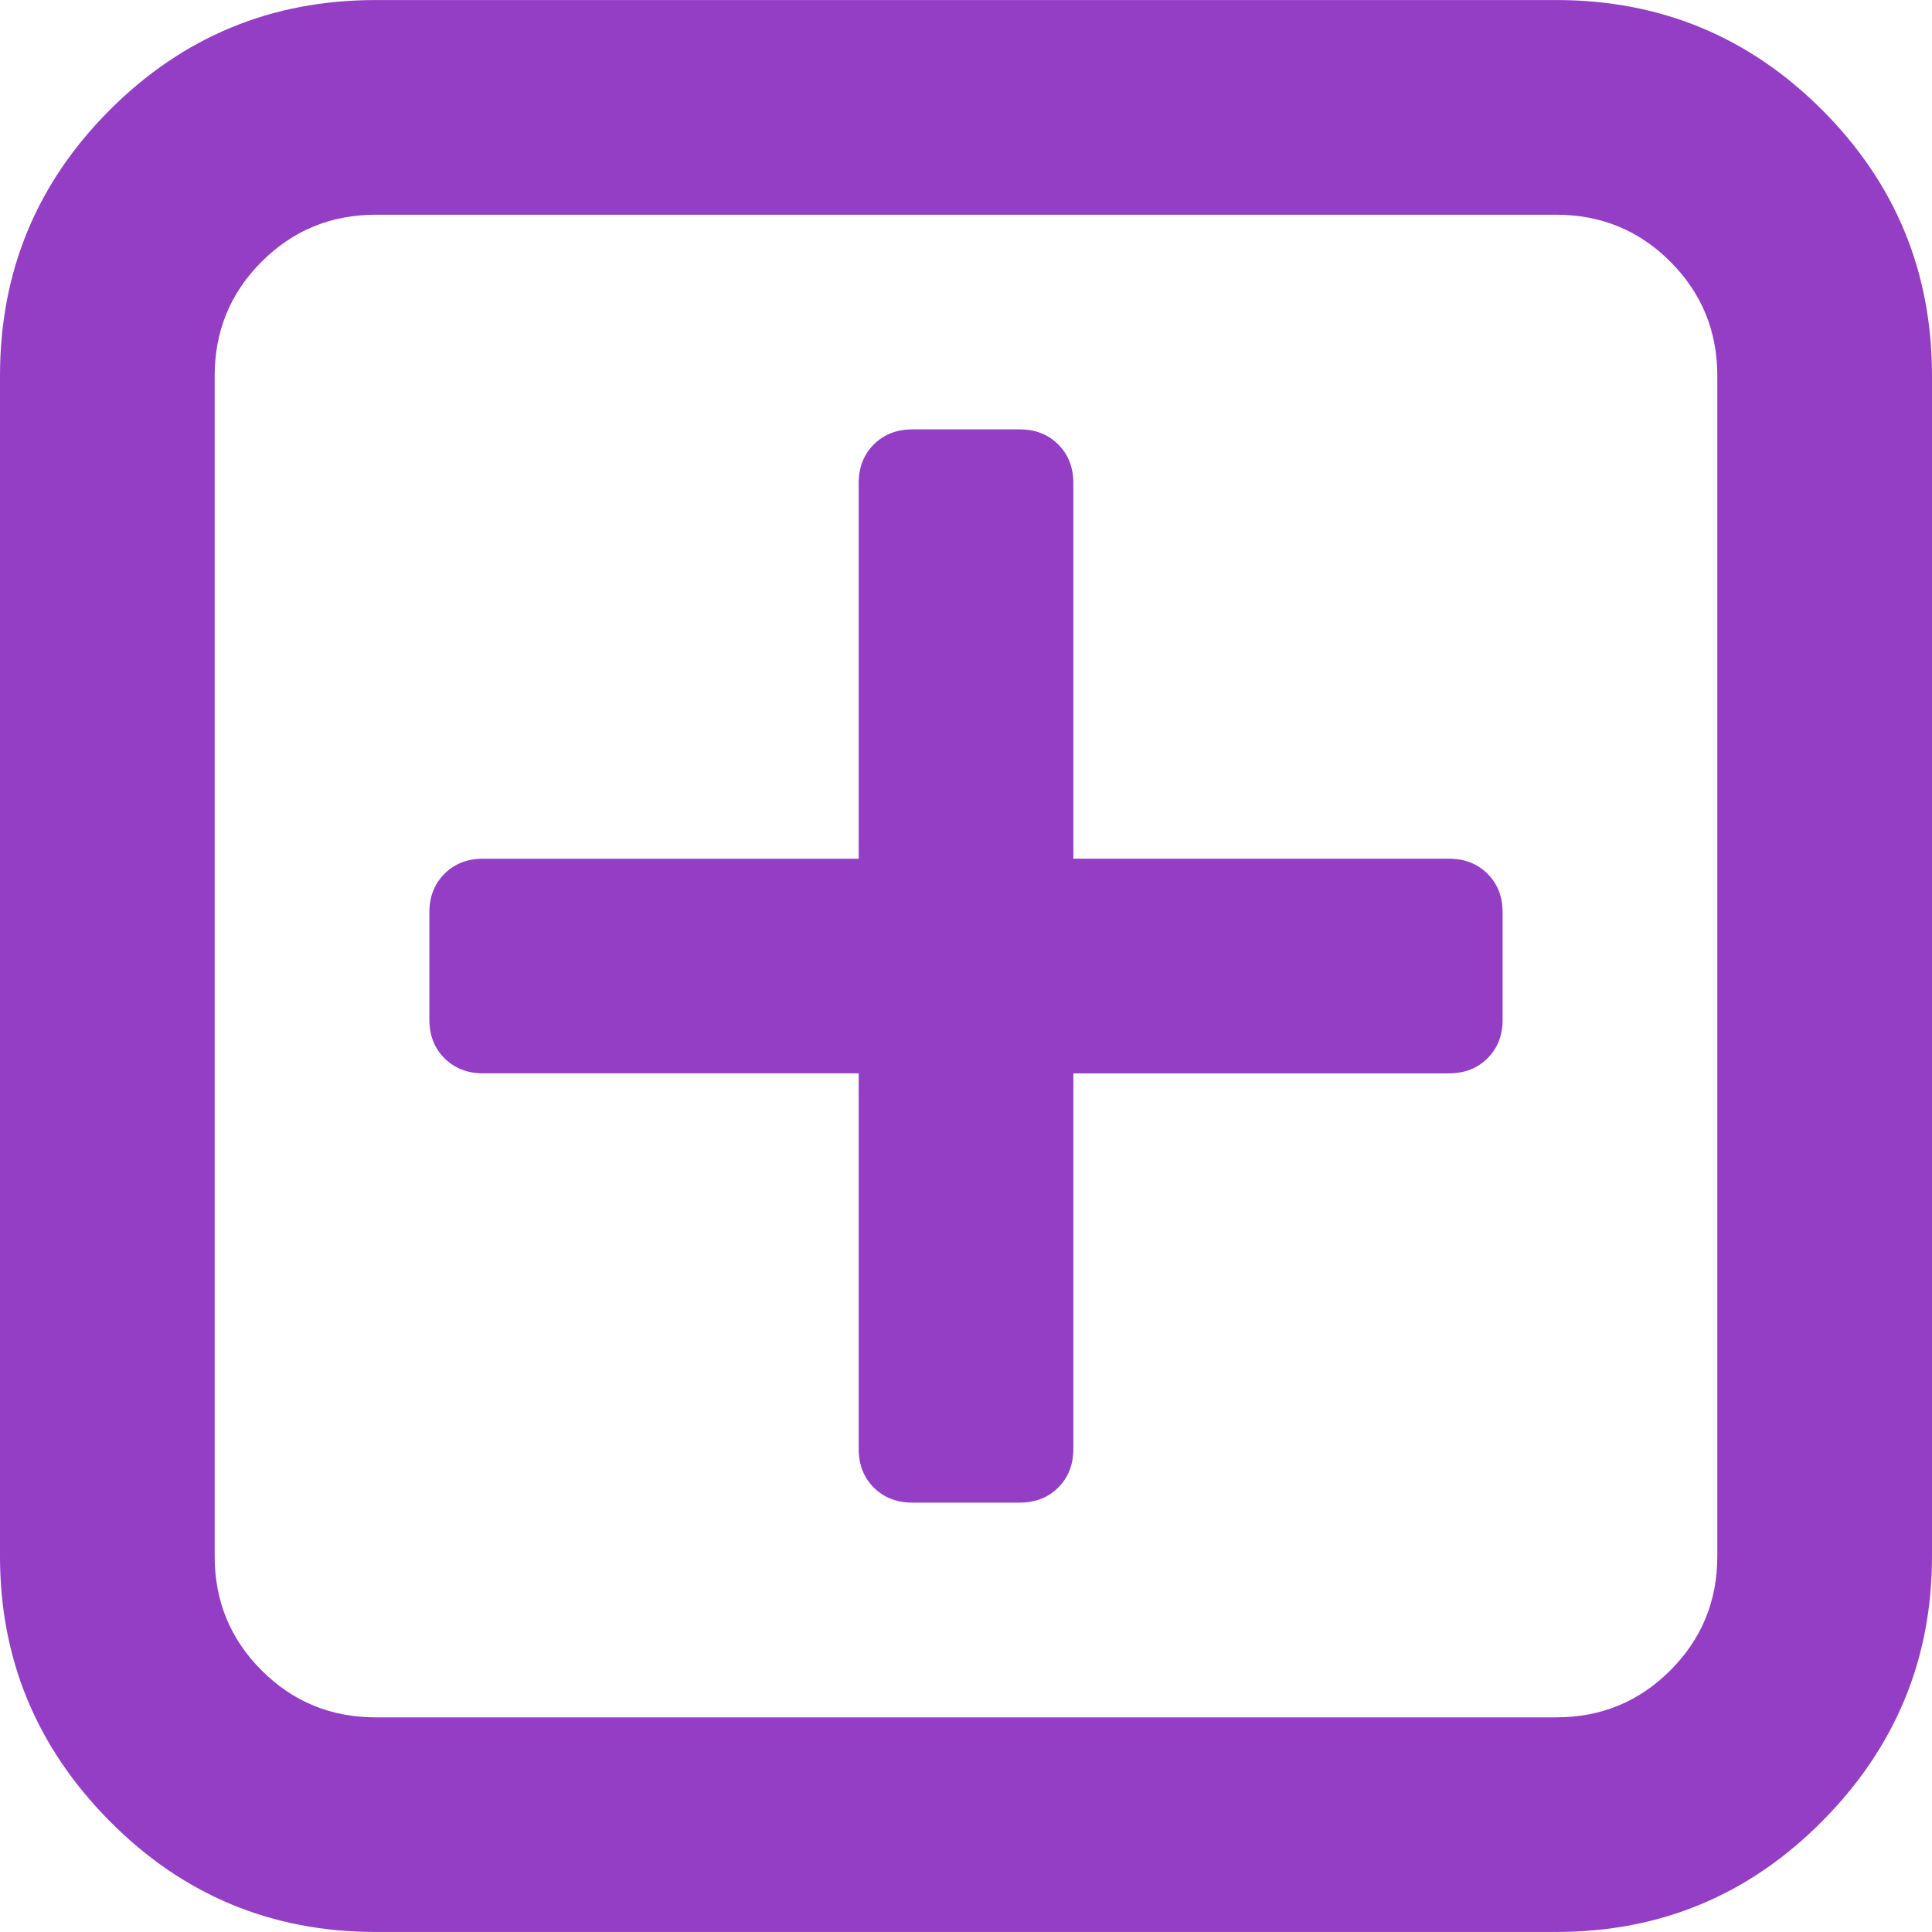
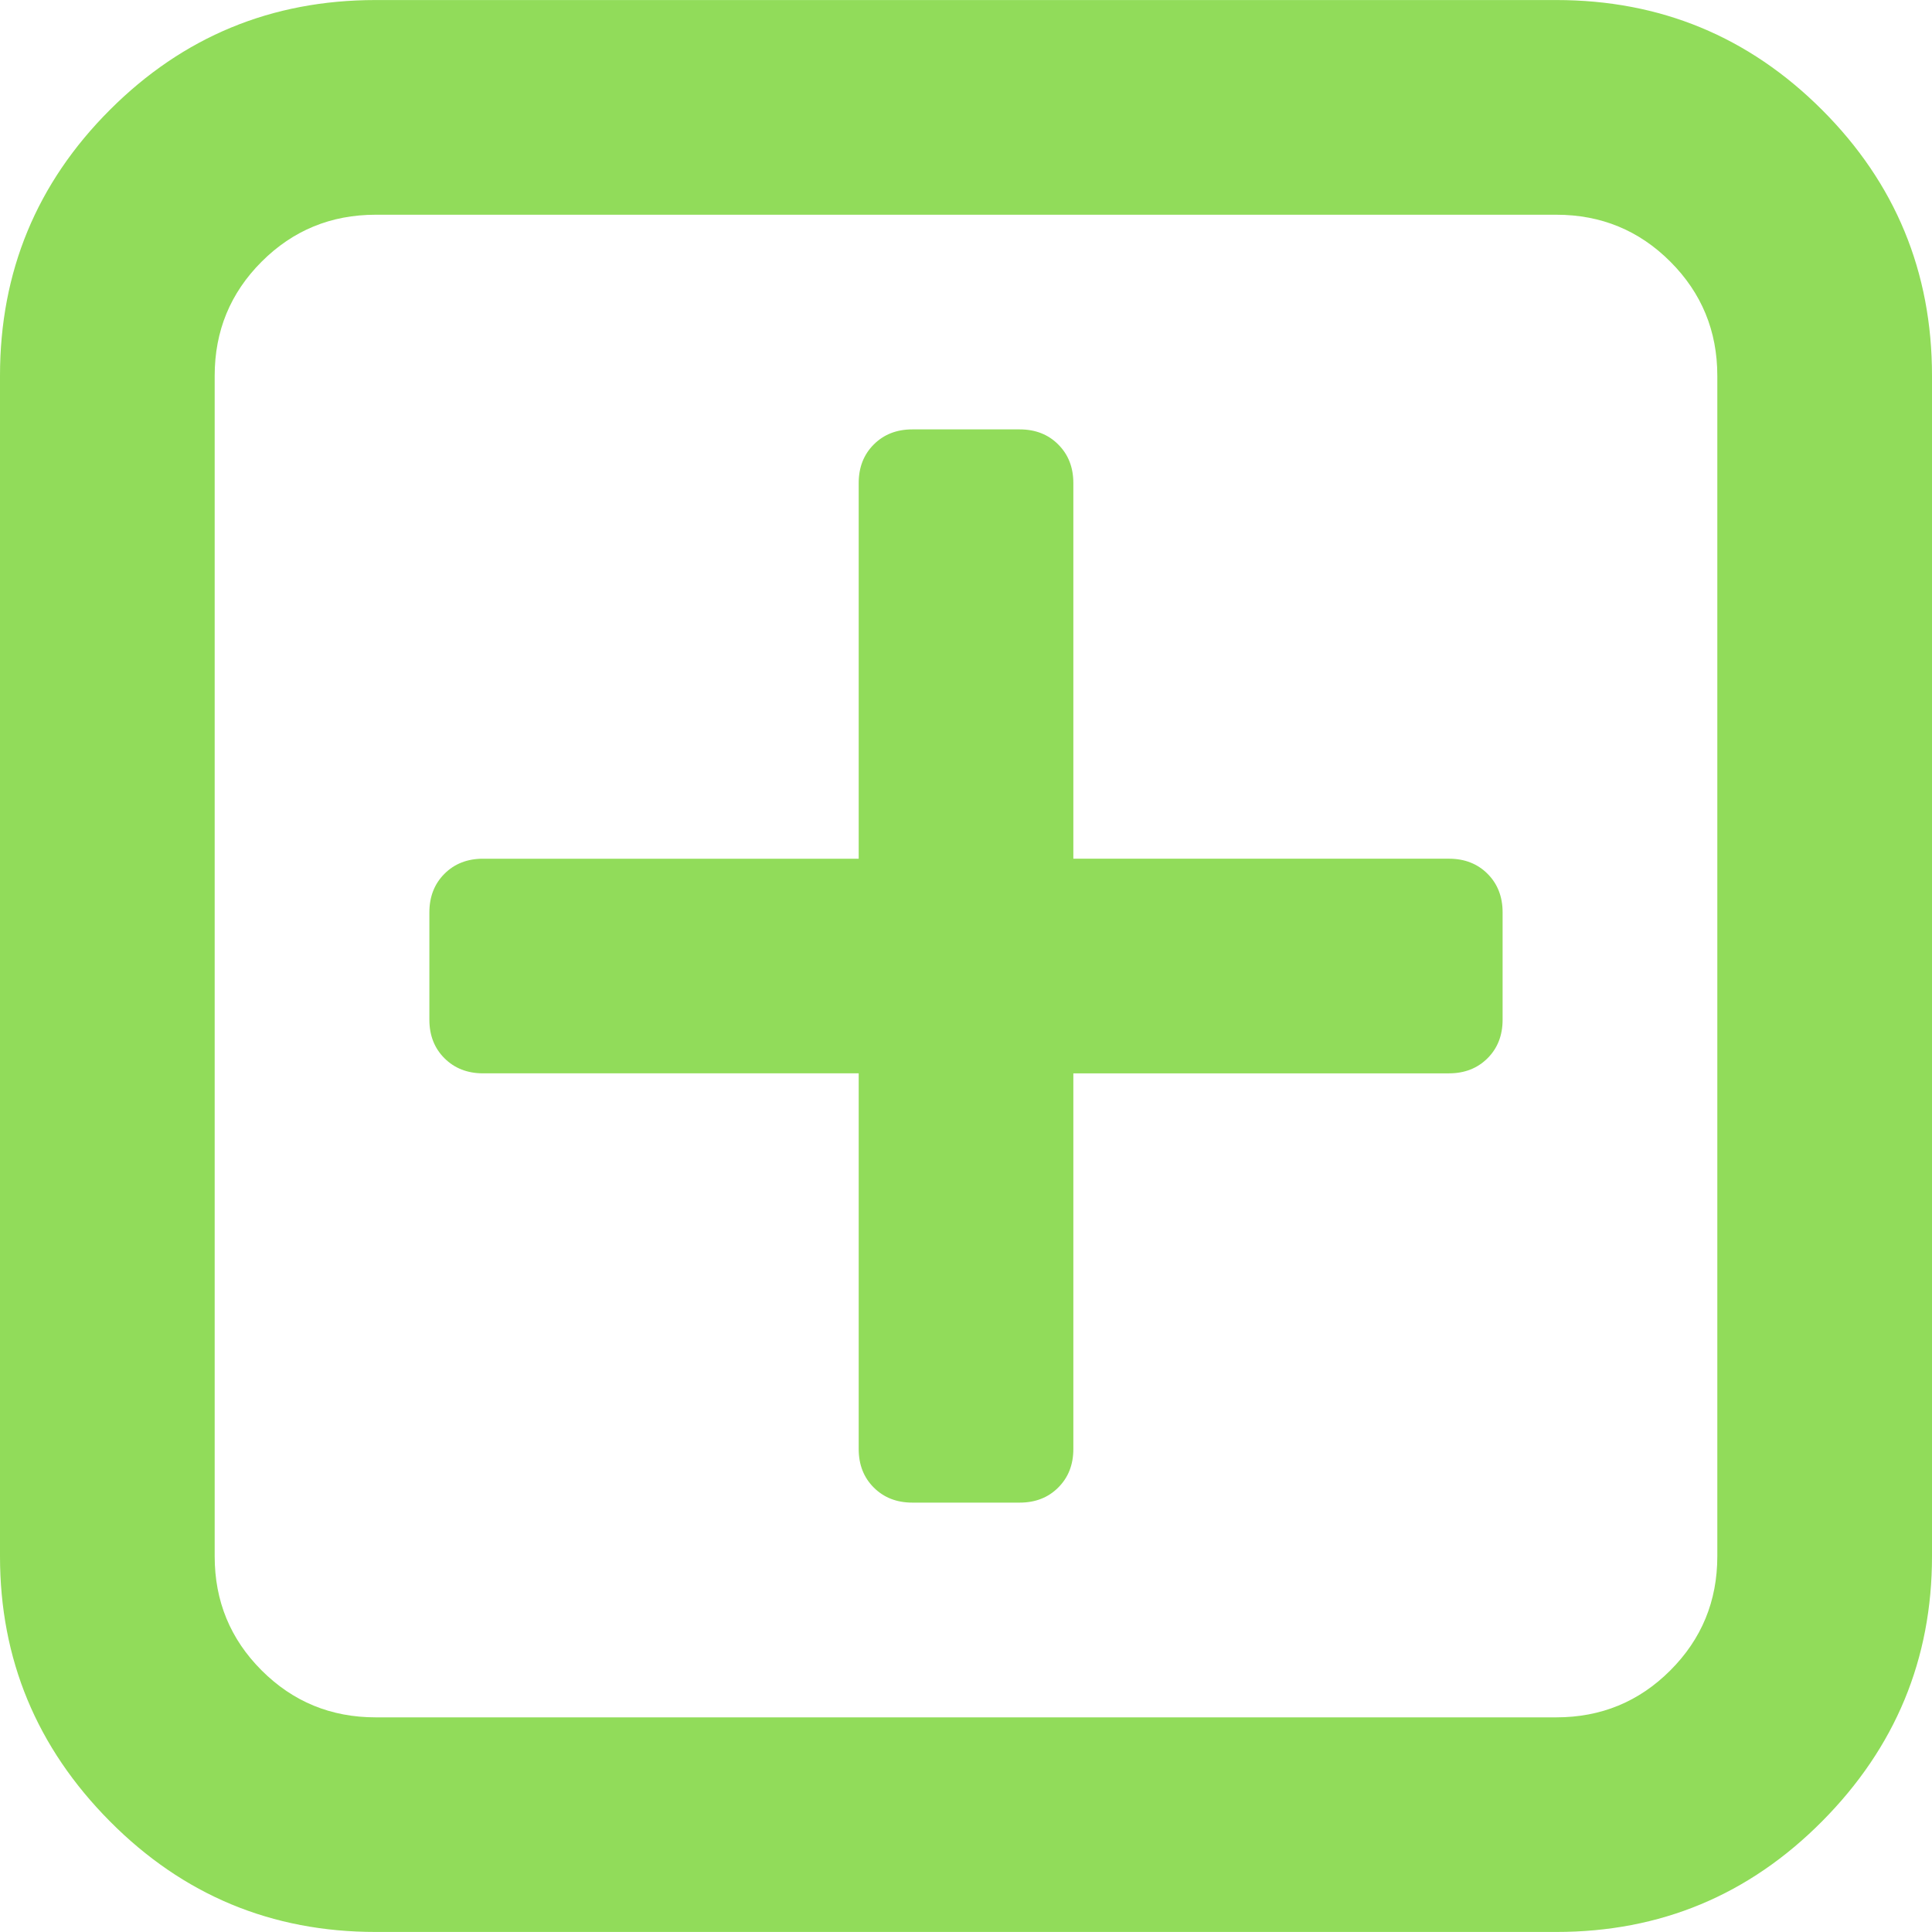
<svg xmlns="http://www.w3.org/2000/svg" version="1.1" id="Capa_1" x="0px" y="0px" width="512px" height="512px" viewBox="0 0 328.911 328.911" style="enable-background:new 0 0 328.911 328.911;" xml:space="preserve">
  <g>
    <g>
-       <path d="M310.199,18.71C297.735,6.242,282.65,0.007,264.951,0.007H63.954c-17.703,0-32.79,6.235-45.253,18.704    C6.235,31.177,0,46.261,0,63.96v200.991c0,17.515,6.232,32.552,18.701,45.11c12.467,12.566,27.553,18.843,45.253,18.843h201.004    c17.699,0,32.777-6.276,45.248-18.843c12.47-12.559,18.705-27.596,18.705-45.11V63.96    C328.911,46.261,322.666,31.177,310.199,18.71z M292.362,264.96c0,7.614-2.673,14.089-8.001,19.414    c-5.324,5.332-11.799,7.994-19.41,7.994H63.954c-7.614,0-14.082-2.662-19.414-7.994c-5.33-5.325-7.992-11.8-7.992-19.414V63.965    c0-7.613,2.662-14.086,7.992-19.414c5.327-5.327,11.8-7.994,19.414-7.994h201.004c7.61,0,14.086,2.663,19.41,7.994    c5.325,5.328,7.994,11.801,7.994,19.414V264.96z" fill="#933EC5" />
-       <path d="M246.683,146.189H182.73V82.236c0-2.667-0.855-4.854-2.573-6.567c-1.704-1.714-3.895-2.568-6.564-2.568h-18.271    c-2.667,0-4.854,0.854-6.567,2.568c-1.714,1.713-2.568,3.903-2.568,6.567v63.954H82.233c-2.664,0-4.857,0.855-6.567,2.568    c-1.711,1.713-2.568,3.903-2.568,6.567v18.271c0,2.666,0.854,4.855,2.568,6.563c1.712,1.708,3.903,2.57,6.567,2.57h63.954v63.953    c0,2.666,0.854,4.855,2.568,6.563c1.713,1.711,3.903,2.566,6.567,2.566h18.271c2.67,0,4.86-0.855,6.564-2.566    c1.718-1.708,2.573-3.897,2.573-6.563V182.73h63.953c2.662,0,4.853-0.862,6.563-2.57c1.712-1.708,2.563-3.897,2.563-6.563v-18.271    c0-2.664-0.852-4.857-2.563-6.567C251.536,147.048,249.345,146.189,246.683,146.189z" fill="#933EC5" />
+       <path d="M310.199,18.71C297.735,6.242,282.65,0.007,264.951,0.007H63.954c-17.703,0-32.79,6.235-45.253,18.704    C6.235,31.177,0,46.261,0,63.96v200.991c0,17.515,6.232,32.552,18.701,45.11c12.467,12.566,27.553,18.843,45.253,18.843h201.004    c17.699,0,32.777-6.276,45.248-18.843c12.47-12.559,18.705-27.596,18.705-45.11V63.96    C328.911,46.261,322.666,31.177,310.199,18.71z M292.362,264.96c0,7.614-2.673,14.089-8.001,19.414    c-5.324,5.332-11.799,7.994-19.41,7.994H63.954c-7.614,0-14.082-2.662-19.414-7.994c-5.33-5.325-7.992-11.8-7.992-19.414V63.965    c0-7.613,2.662-14.086,7.992-19.414c5.327-5.327,11.8-7.994,19.414-7.994h201.004c7.61,0,14.086,2.663,19.41,7.994    c5.325,5.328,7.994,11.801,7.994,19.414V264.96z" fill="#91DC5A" />
+       <path d="M246.683,146.189H182.73V82.236c0-2.667-0.855-4.854-2.573-6.567c-1.704-1.714-3.895-2.568-6.564-2.568h-18.271    c-2.667,0-4.854,0.854-6.567,2.568c-1.714,1.713-2.568,3.903-2.568,6.567v63.954H82.233c-2.664,0-4.857,0.855-6.567,2.568    c-1.711,1.713-2.568,3.903-2.568,6.567v18.271c0,2.666,0.854,4.855,2.568,6.563c1.712,1.708,3.903,2.57,6.567,2.57h63.954v63.953    c0,2.666,0.854,4.855,2.568,6.563c1.713,1.711,3.903,2.566,6.567,2.566h18.271c2.67,0,4.86-0.855,6.564-2.566    c1.718-1.708,2.573-3.897,2.573-6.563V182.73h63.953c2.662,0,4.853-0.862,6.563-2.57c1.712-1.708,2.563-3.897,2.563-6.563v-18.271    c0-2.664-0.852-4.857-2.563-6.567C251.536,147.048,249.345,146.189,246.683,146.189z" fill="#91DC5A" />
    </g>
  </g>
  <g>
</g>
  <g>
</g>
  <g>
</g>
  <g>
</g>
  <g>
</g>
  <g>
</g>
  <g>
</g>
  <g>
</g>
  <g>
</g>
  <g>
</g>
  <g>
</g>
  <g>
</g>
  <g>
</g>
  <g>
</g>
  <g>
</g>
</svg>
